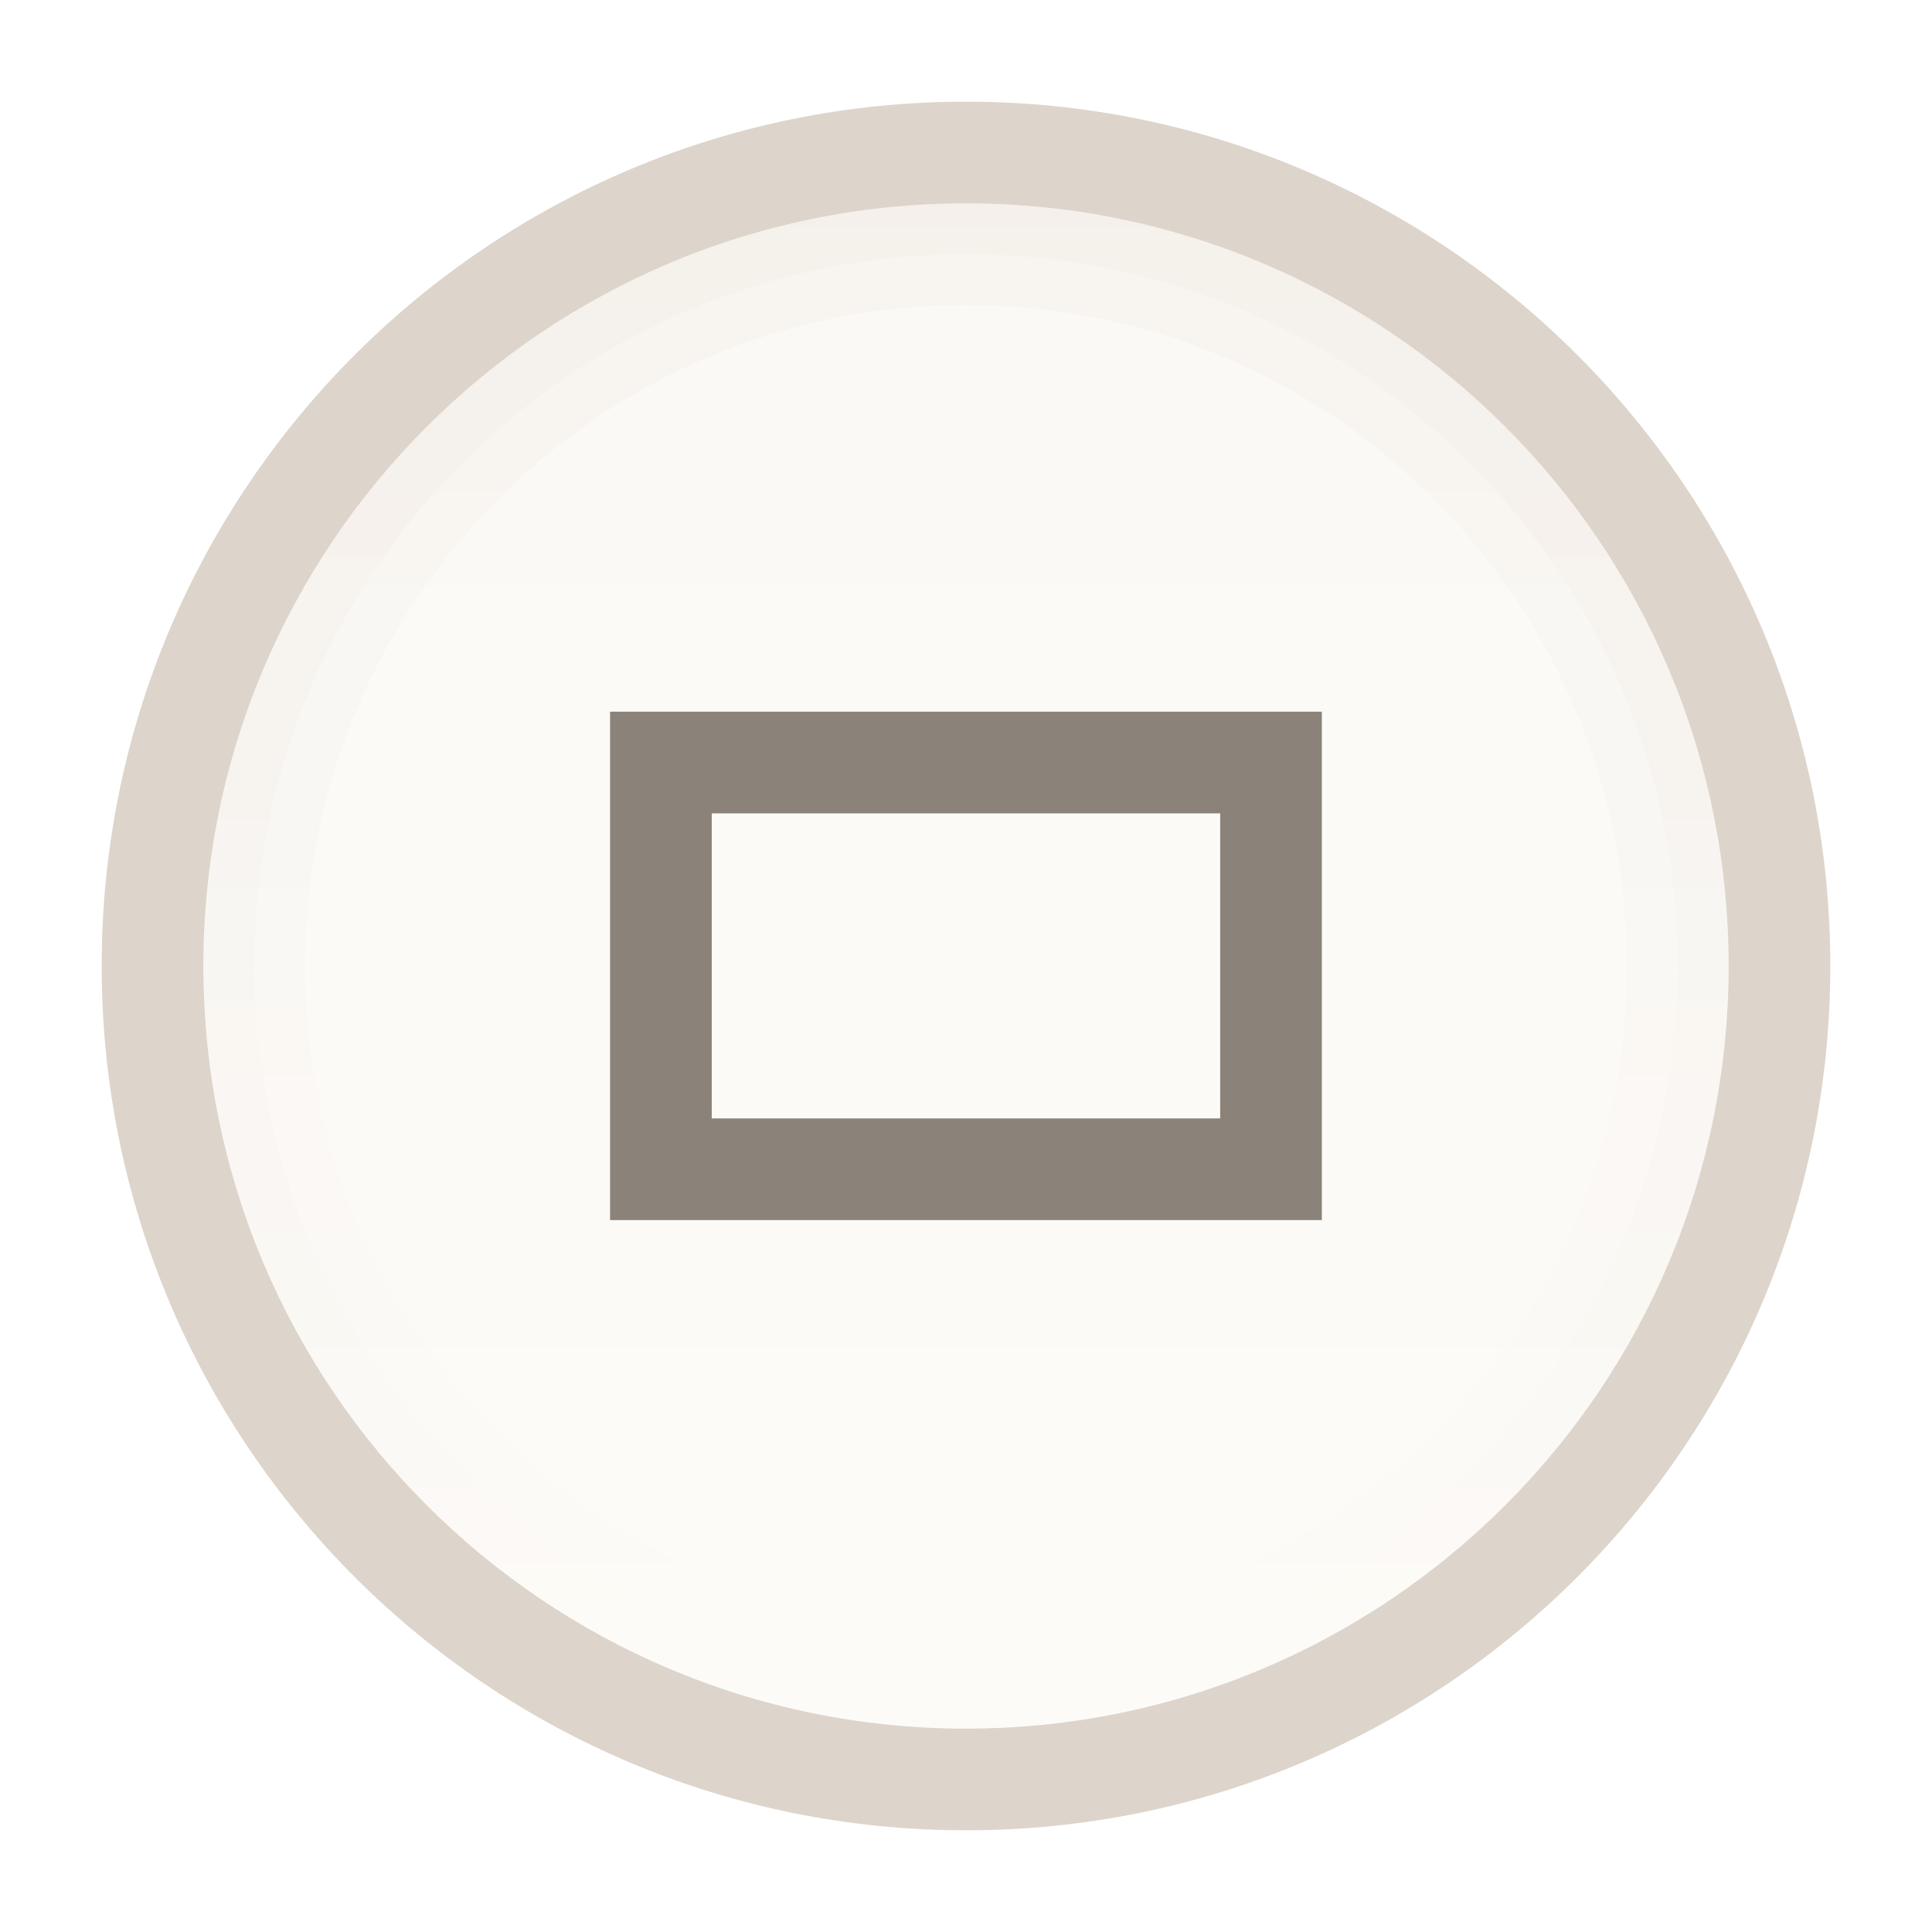
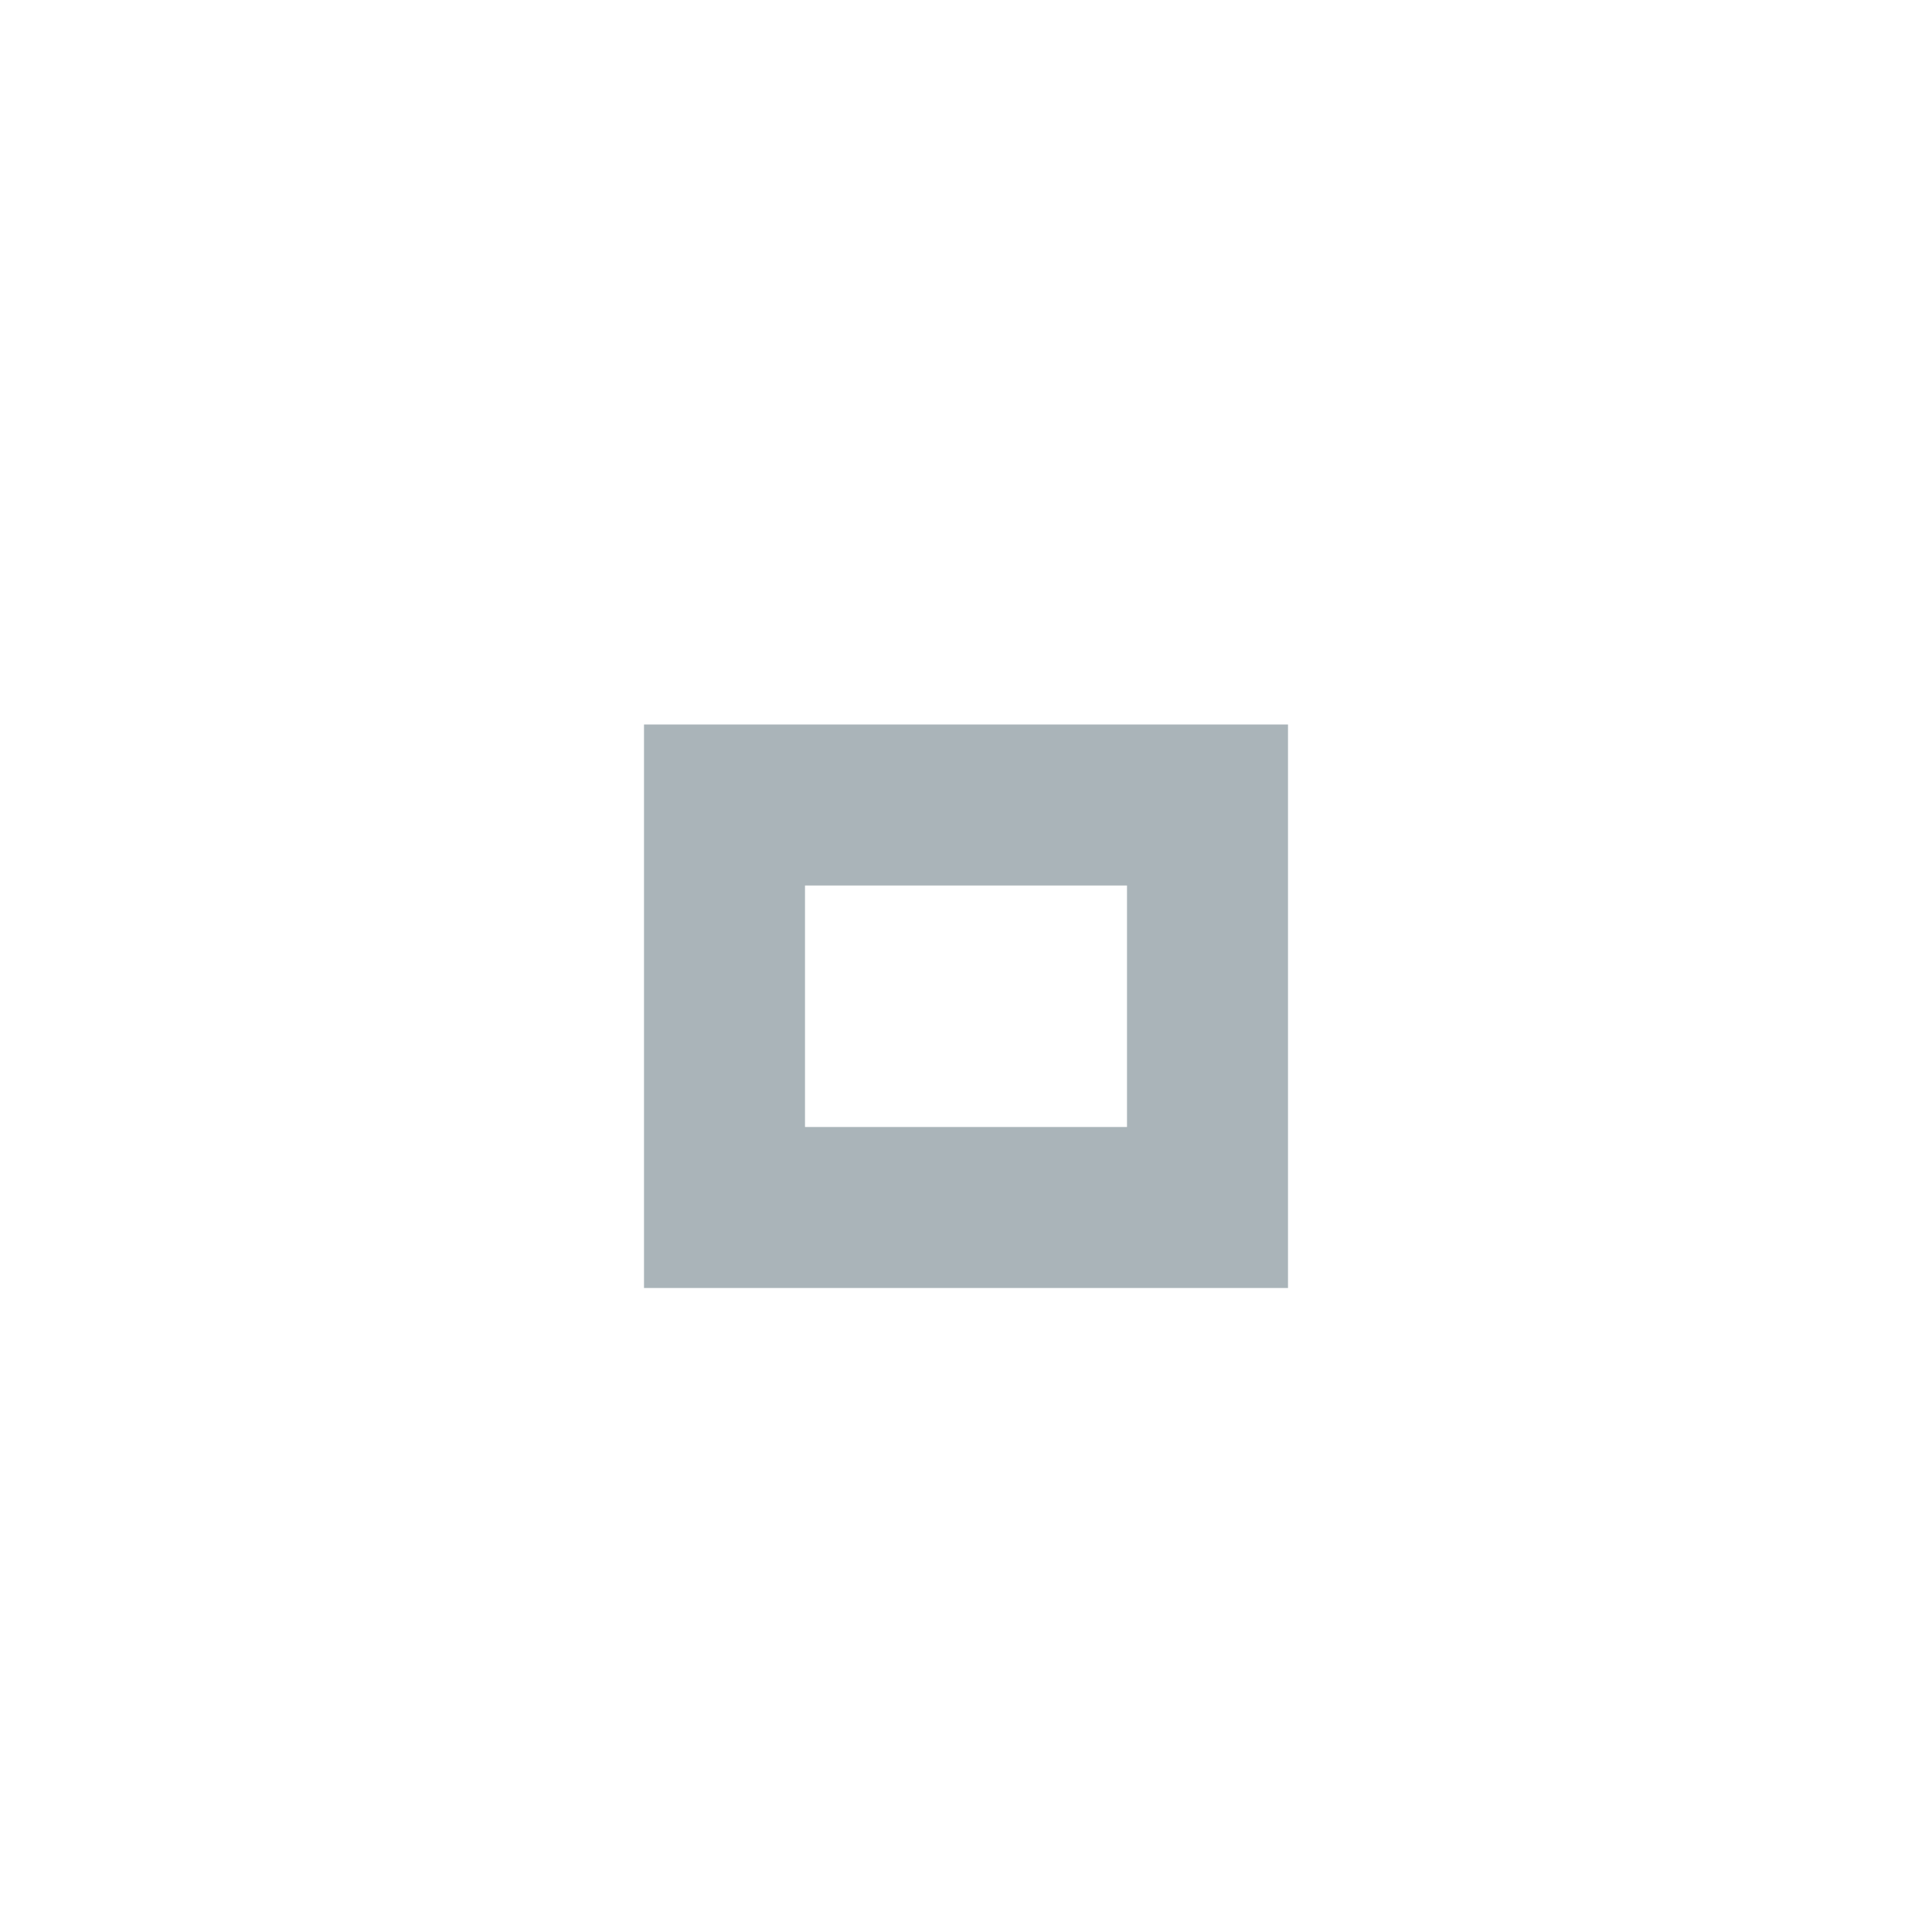
- <svg xmlns="http://www.w3.org/2000/svg" xmlns:xlink="http://www.w3.org/1999/xlink" width="19" height="19" id="svg5932" version="1.1" viewBox="0 0 19 19">
-   <defs id="defs5934">
-     <linearGradient xlink:href="#linearGradient5187" id="linearGradient5237" gradientUnits="userSpaceOnUse" gradientTransform="translate(-1072.362,-1053.362)" x1="2" y1="1062.862" x2="17" y2="1062.862" />
-     <linearGradient id="linearGradient5187">
-       <stop id="stop4560" offset="0" style="stop-color:#fcfbf8;stop-opacity:1" />
-       <stop id="stop4562" offset="1" style="stop-color:#fbf9f6;stop-opacity:1" />
-     </linearGradient>
-     <linearGradient xlink:href="#linearGradient4297" id="linearGradient5239" gradientUnits="userSpaceOnUse" gradientTransform="matrix(1.035712,0,0,1.035712,37.95674,-0.3392617)" x1="-1070.104" y1="9.5" x2="-1055.621" y2="9.5" />
-     <linearGradient id="linearGradient4297">
-       <stop style="stop-color:#ffffff;stop-opacity:1;" offset="0" id="stop4523" />
-       <stop style="stop-color:#bd9e82;stop-opacity:1" offset="1" id="stop4525" />
-     </linearGradient>
-     <linearGradient xlink:href="#linearGradient4297" id="linearGradient5241" gradientUnits="userSpaceOnUse" gradientTransform="translate(3.4765625e-5,0)" x1="-1070.362" y1="9" x2="-1055.362" y2="9" />
-   </defs>
-   <g id="layer1" transform="translate(-872.5714,233.4949)">
-     <g style="display:inline" id="g5225" transform="translate(872.5714,-1286.857)">
-       <circle r="8.5" cy="1062.862" cx="9.5" id="circle5227" style="color:#000000;fill:#ddd4cb;fill-opacity:1;fill-rule:nonzero;stroke:none;stroke-width:8;marker:none;visibility:visible;display:inline;overflow:visible;enable-background:accumulate" d="m 18,1062.862 a 8.5,8.5 0 0 1 -8.5,8.5 8.5,8.5 0 0 1 -8.5,-8.5 8.5,8.5 0 0 1 8.5,-8.5 8.5,8.5 0 0 1 8.5,8.5 z" />
-       <circle transform="matrix(0,-1,1,0,0,0)" style="color:#000000;fill:url(#linearGradient5237);fill-opacity:1;fill-rule:nonzero;stroke:none;stroke-width:8;marker:none;visibility:visible;display:inline;overflow:visible;enable-background:accumulate" id="circle5229" cx="-1062.862" cy="9.5" r="7.5" d="m -1055.362,9.5 a 7.5,7.5 0 0 1 -7.5,7.5 7.5,7.5 0 0 1 -7.5,-7.5 7.5,7.5 0 0 1 7.5,-7.5 7.5,7.5 0 0 1 7.5,7.5 z" />
-       <circle transform="matrix(0,-1,1,0,0,0)" style="opacity:0.05;color:#000000;fill:none;stroke:url(#linearGradient5239);stroke-width:0.5;stroke-miterlimit:4;stroke-dasharray:none;marker:none;visibility:visible;display:inline;overflow:visible;enable-background:accumulate" id="circle5231" cx="-1062.862" cy="9.5" r="7.25" d="m -1055.612,9.5 a 7.25,7.25 0 0 1 -7.25,7.25 7.25,7.25 0 0 1 -7.25,-7.25 7.25,7.25 0 0 1 7.25,-7.25 7.25,7.25 0 0 1 7.25,7.25 z" />
-       <circle r="7" cy="9.5" cx="-1062.862" id="circle5233" style="opacity:0.05;color:#000000;fill:none;stroke:url(#linearGradient5241);stroke-width:1;stroke-miterlimit:4;stroke-dasharray:none;marker:none;visibility:visible;display:inline;overflow:visible;enable-background:accumulate" transform="matrix(0,-1,1,0,0,0)" d="m -1055.862,9.5 a 7,7 0 0 1 -7,7 7,7 0 0 1 -7,-7 7,7 0 0 1 7,-7 7,7 0 0 1 7,7 z" />
-       <rect y="1053.362" x="-7.3563765e-06" height="19" width="19" id="rect5235" style="color:#000000;fill:none;stroke:none;stroke-width:1;marker:none;visibility:visible;display:inline;overflow:visible;enable-background:accumulate" />
-     </g>
-     <path id="path5247" d="m 878.571,-226.496 0,0.5 0,4.5 7,0 0,-5 -7,0 z m 1,1 5,0 0,3 -5,0 0,-3 z" style="font-style:normal;font-variant:normal;font-weight:normal;font-stretch:normal;text-indent:0;text-align:start;text-decoration:none;line-height:normal;letter-spacing:normal;word-spacing:normal;text-transform:none;direction:ltr;block-progression:tb;writing-mode:lr-tb;text-anchor:start;baseline-shift:baseline;color:#000000;color-interpolation:sRGB;color-interpolation-filters:linearRGB;fill:#8b8379;fill-opacity:1;stroke:none;stroke-width:1;marker:none;visibility:visible;display:inline;overflow:visible;isolation:auto;mix-blend-mode:normal;enable-background:accumulate;clip-rule:nonzero;color-rendering:auto;image-rendering:auto;shape-rendering:auto;text-rendering:auto;font-family:sans-serif;-inkscape-font-specification:sans-serif" />
-   </g>
+ <svg xmlns="http://www.w3.org/2000/svg" version="1.1" x="0px" y="0px" width="24px" height="24px" viewBox="0 0 24 24">
+   <path fill="#8e9ba1" opacity="0.75" d="M14,14h-4v-3h4V14z M16,9H8v7h8V9z" />
</svg>
